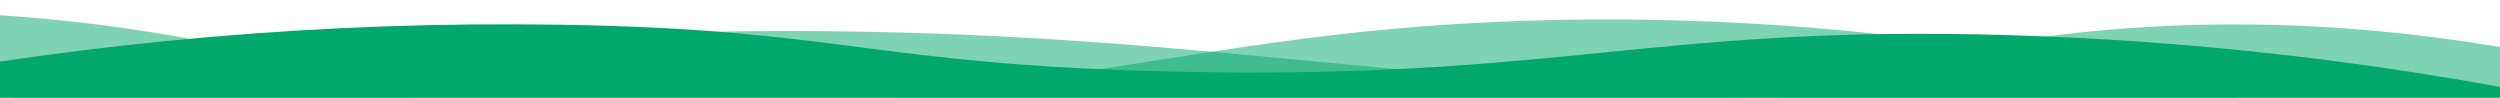
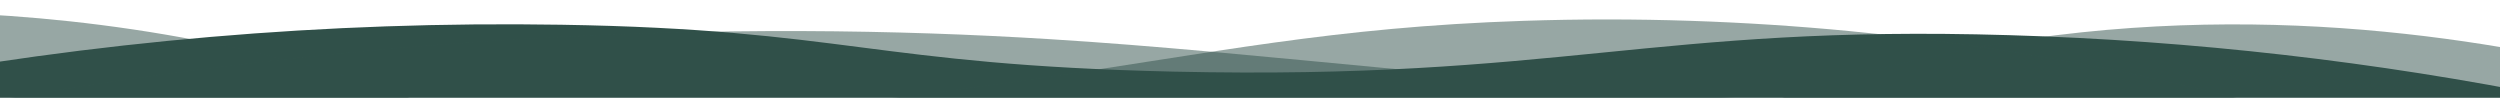
- <svg xmlns="http://www.w3.org/2000/svg" class="wave" style="pointer-events: none" fill="#00A86B" preserveAspectRatio="none" xlink="http://www.w3.org/1999/xlink" viewBox="0 0 1920 75">
+ <svg xmlns="http://www.w3.org/2000/svg" class="wave" style="pointer-events: none" fill="#305049" preserveAspectRatio="none" xlink="http://www.w3.org/1999/xlink" viewBox="0 0 1920 75">
  <defs>
    <clipPath id="a">
      <rect class="a" width="1920" height="75" />
    </clipPath>
    <style>
			.a{fill:none;}
			.b{clip-path: url(#a);}
			.d {opacity: 0.5; isolation: isolate;}
		</style>
  </defs>
  <g class="b">
    <path class="c" d="M1963,327H-105V65A2647.49,2647.49,0,0,1,431,19c217.7,3.5,239.6,30.8,470,36,297.3,6.7,367.5-36.2,642-28a2511.41,2511.41,0,0,1,420,48" />
  </g>
  <g class="b">
    <path class="d" d="M-127,404H1963V44c-140.1-28-343.3-46.7-566,22-75.5,23.3-118.5,45.9-162,64-48.6,20.2-404.7,128-784,0C355.2,97.7,341.6,78.3,235,50,86.6,10.6-41.8,6.9-127,10" />
  </g>
  <g class="b">
    <path class="d" d="M1979,462-155,446V106C251.8,20.2,576.6,15.9,805,30c167.4,10.3,322.3,32.9,680,56,207,13.4,378,20.3,494,24" />
  </g>
  <g class="b">
    <path class="d" d="M1998,484H-243V100c445.8,26.8,794.2-4.1,1035-39,141-20.4,231.1-40.1,378-45,349.6-11.6,636.7,73.8,828,150" />
  </g>
</svg>
